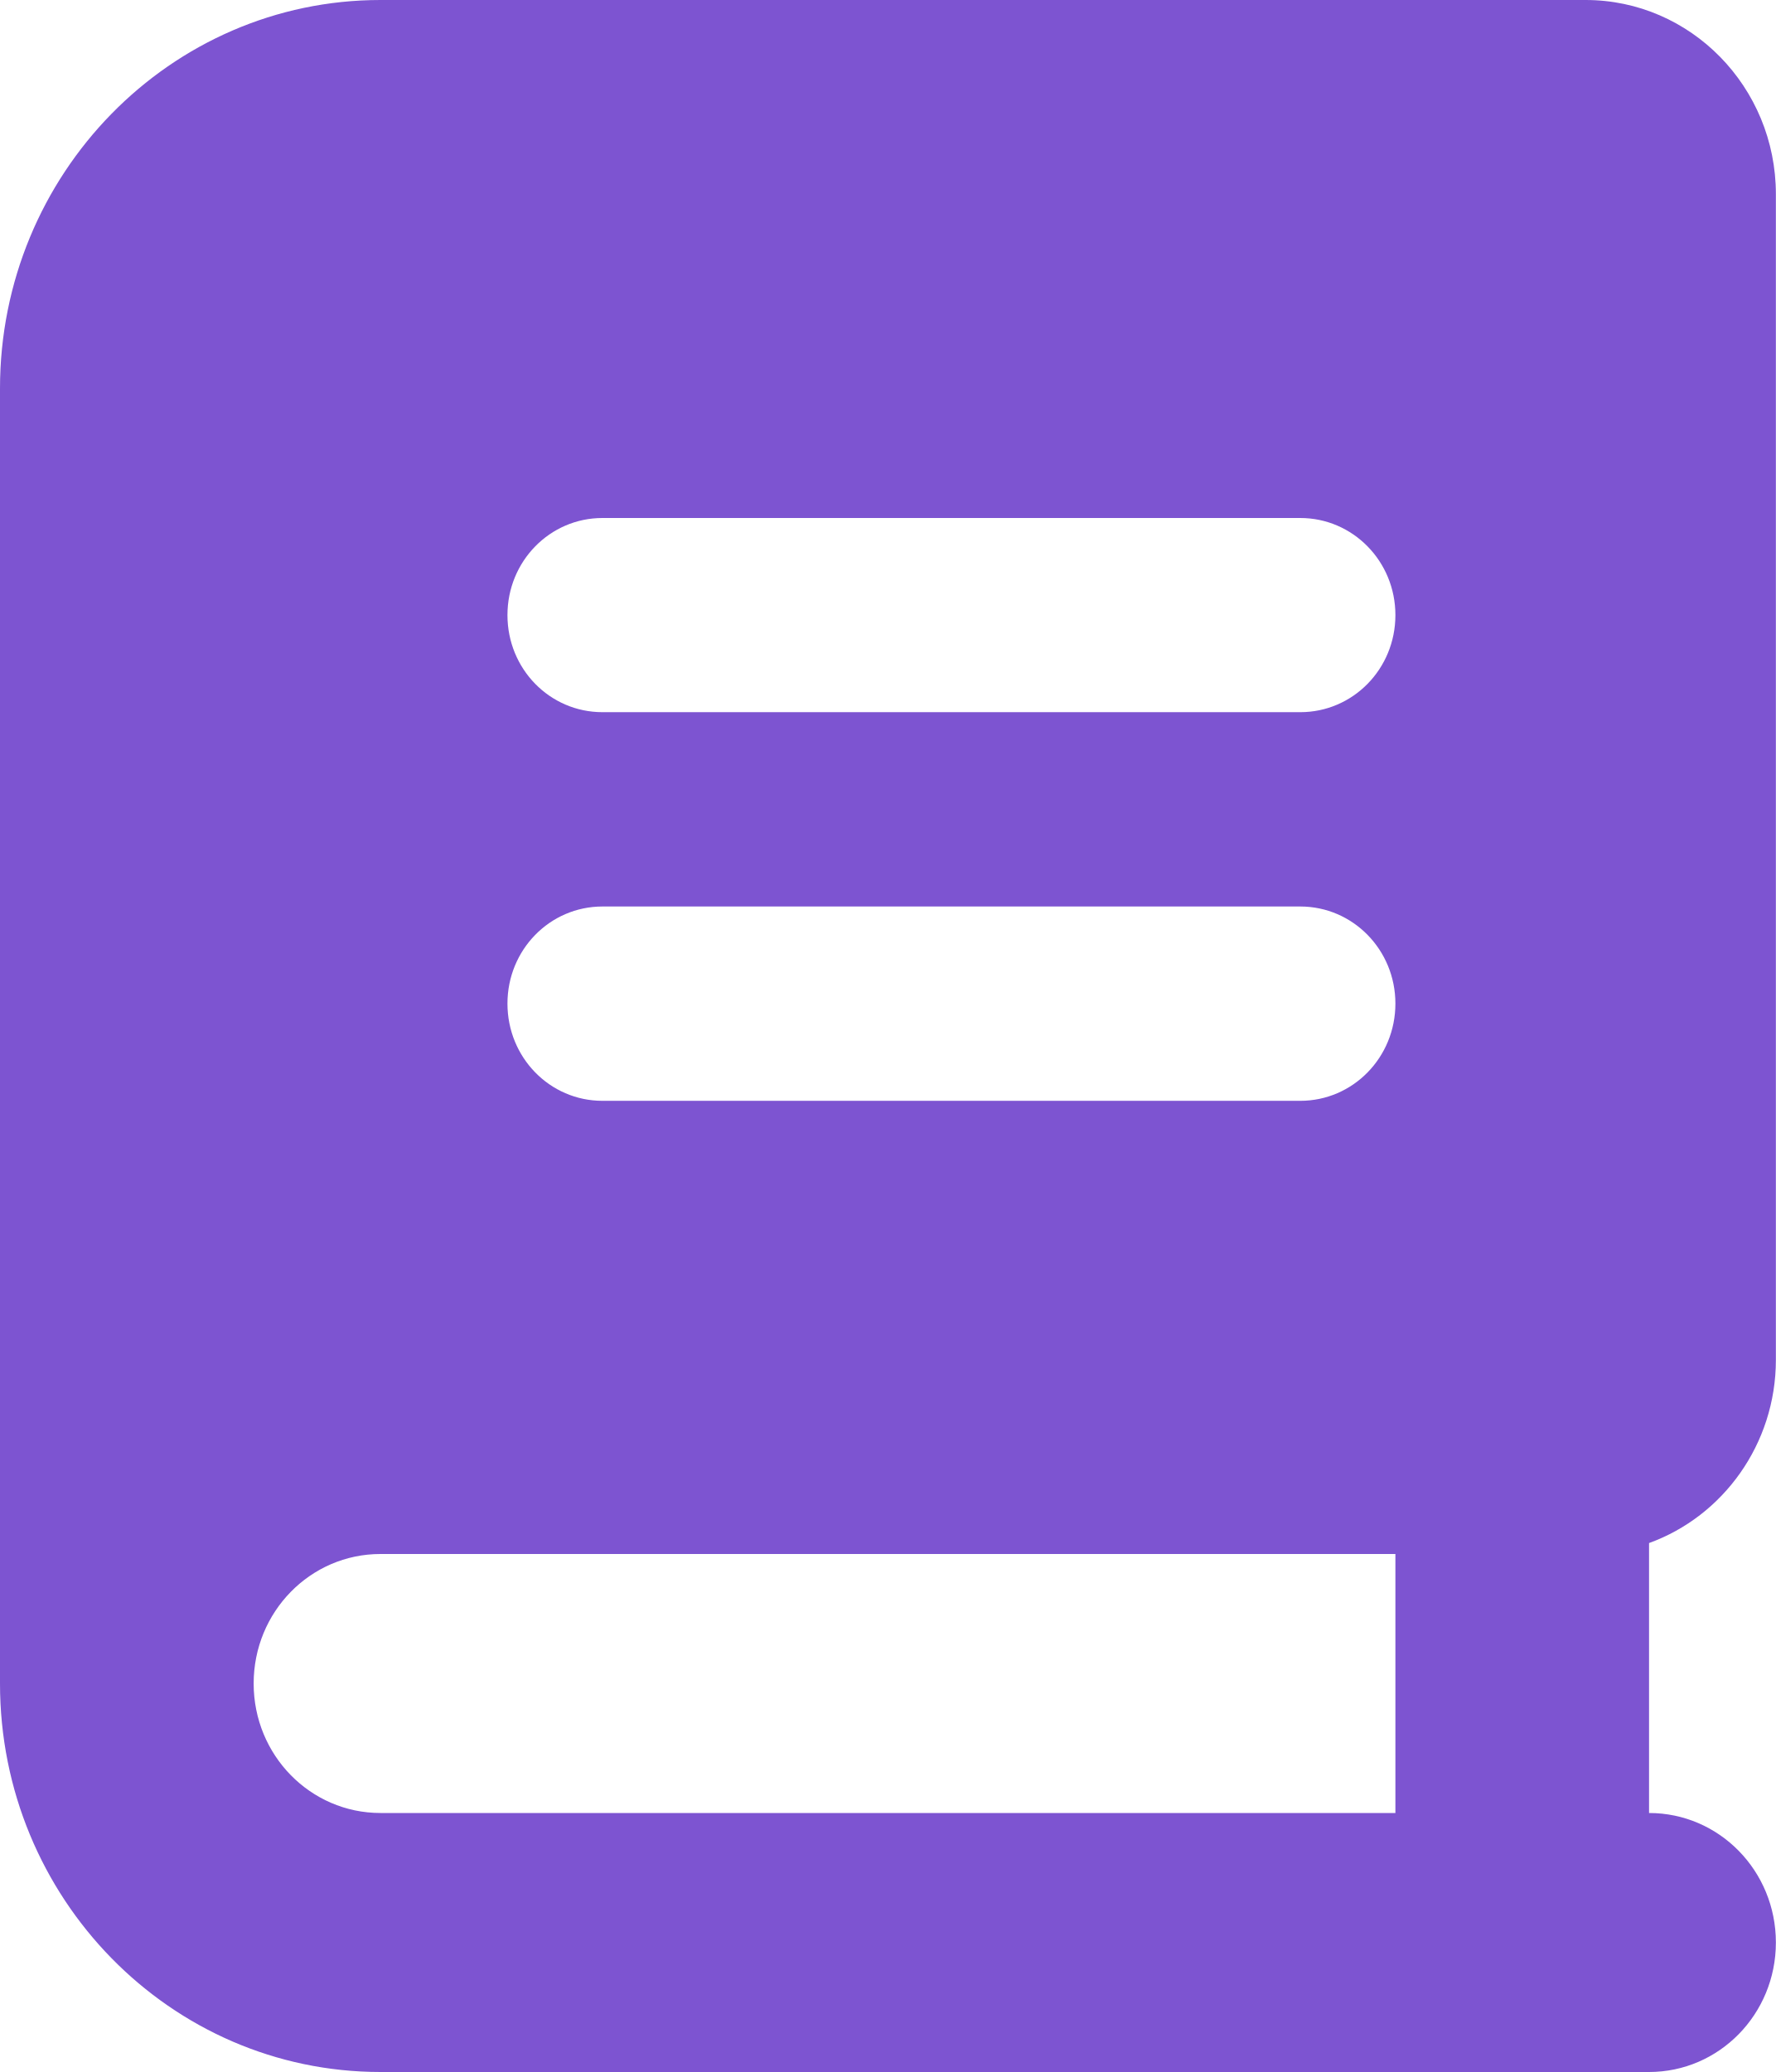
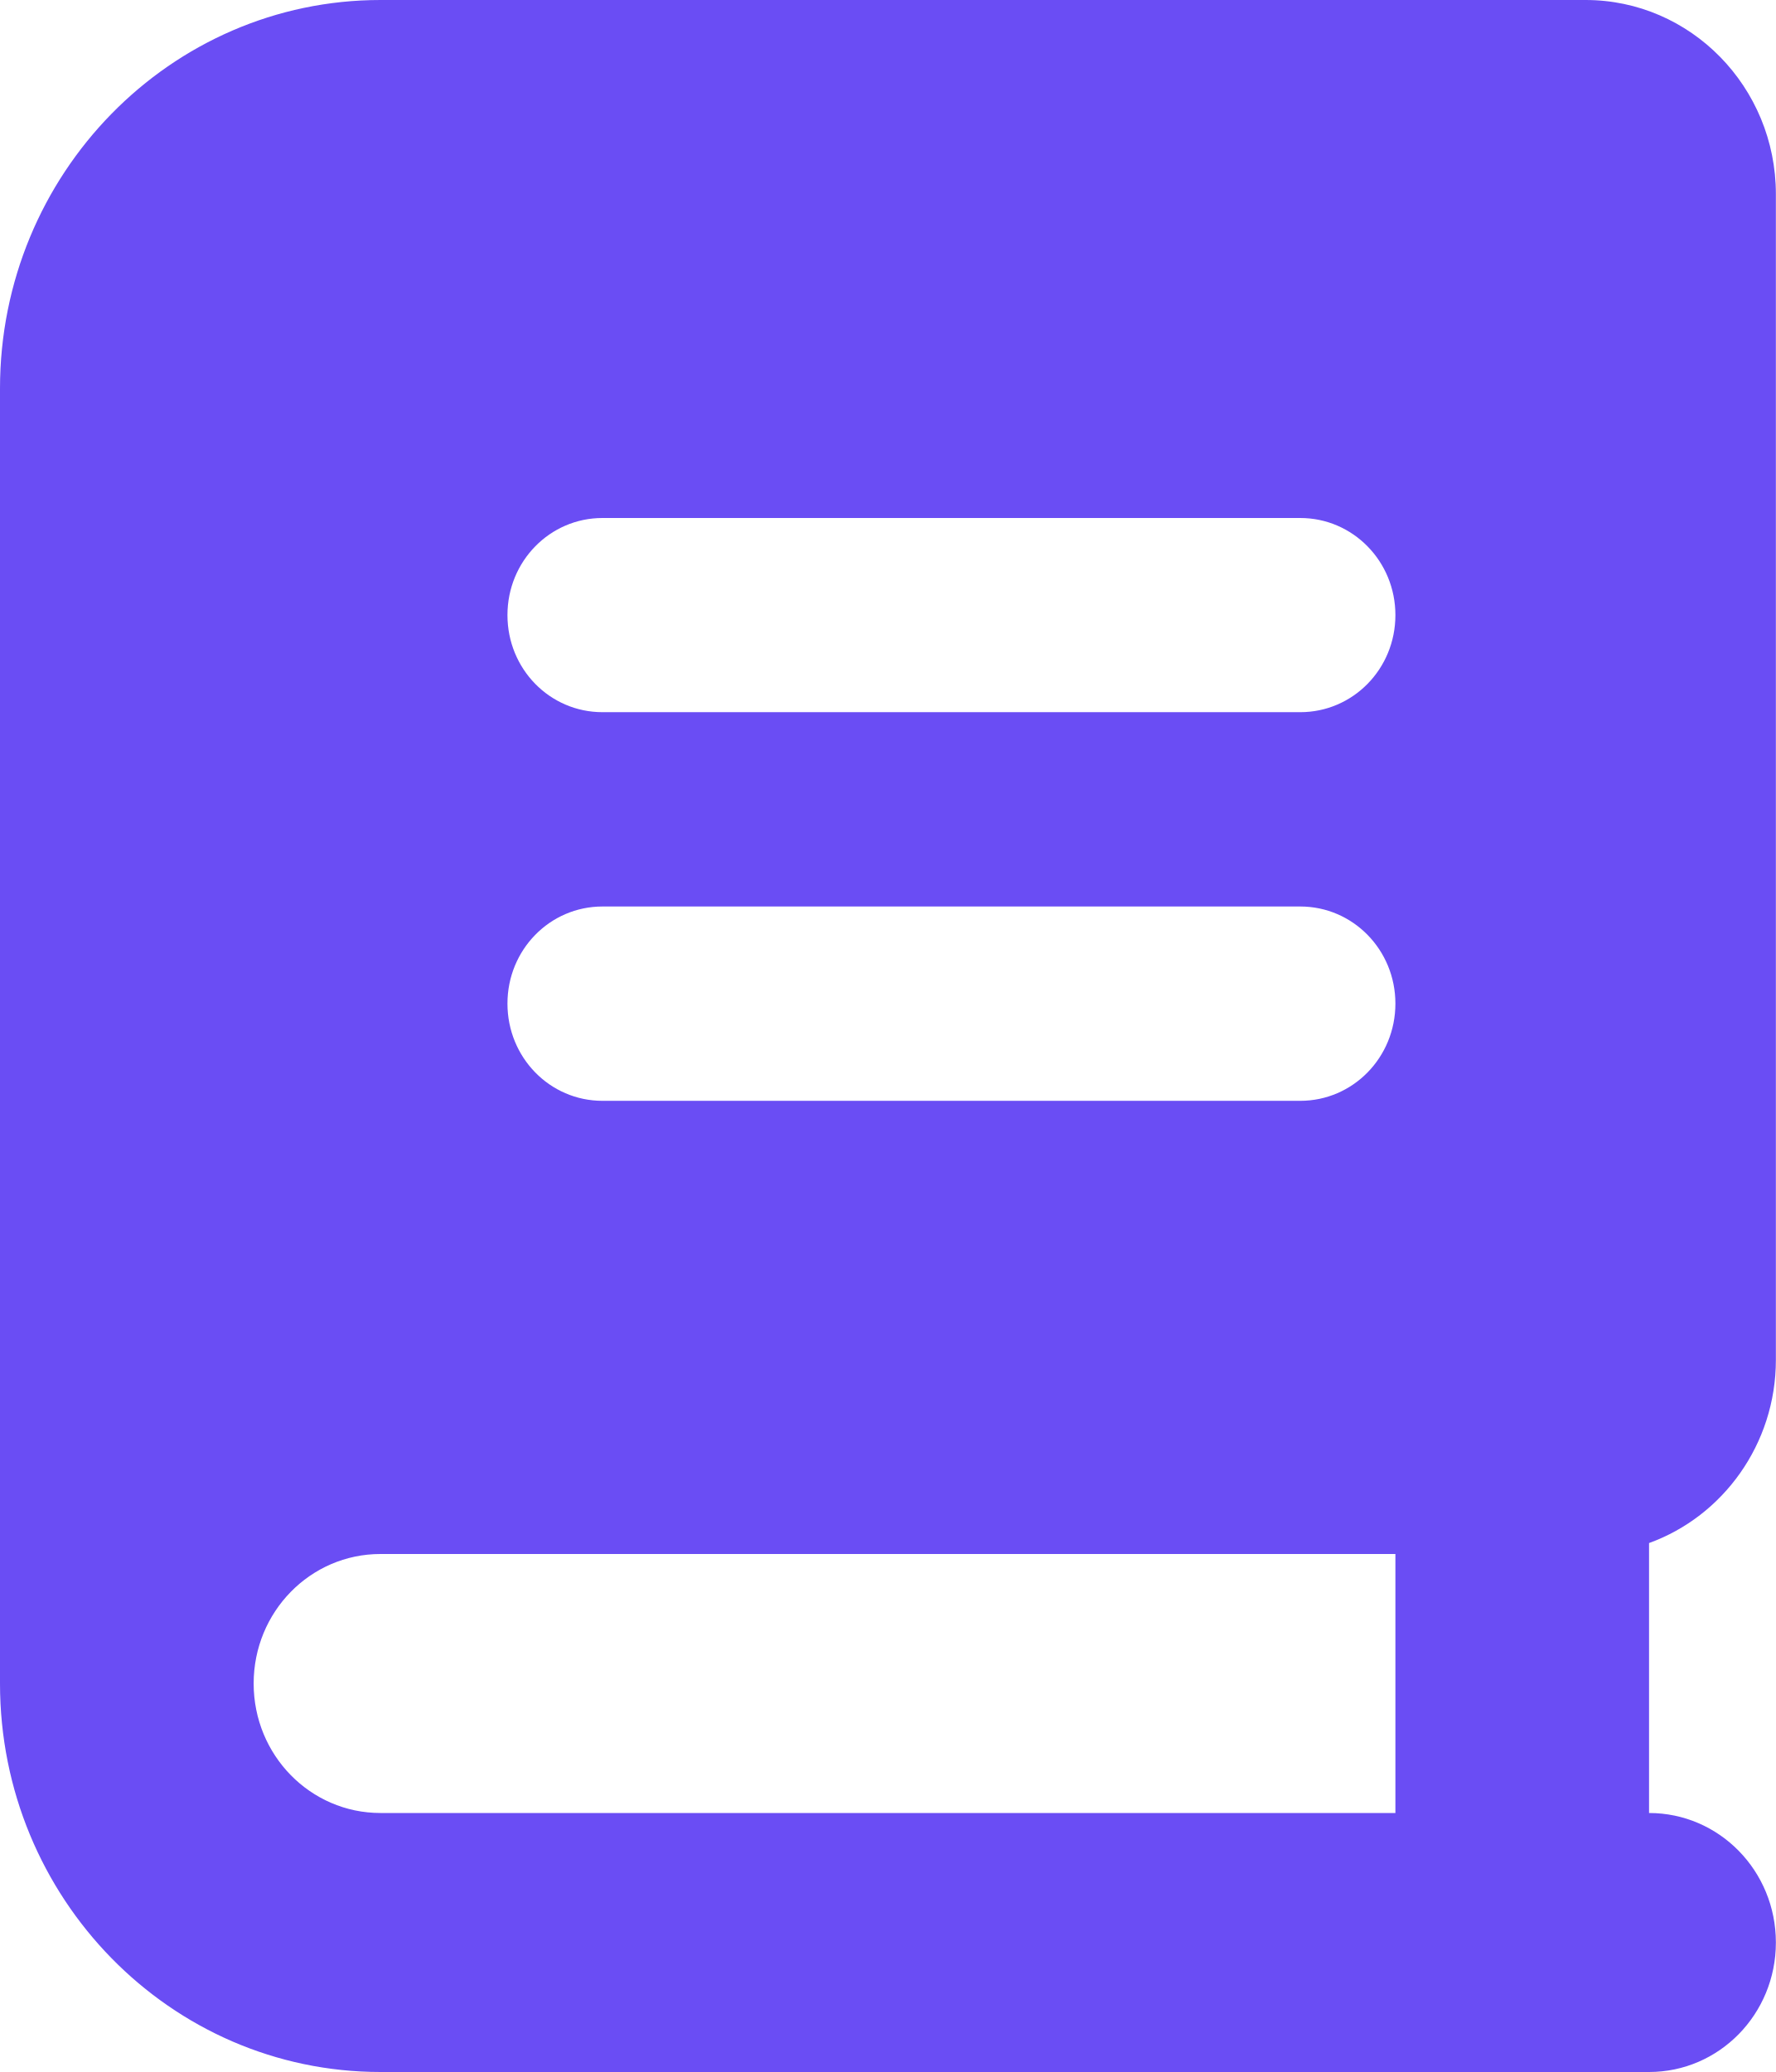
<svg xmlns="http://www.w3.org/2000/svg" width="12" height="14" viewBox="0 0 12 14" fill="none">
-   <path d="M10.286 14H2.571C1.152 14 0 12.824 0 11.375V2.625C0 1.176 1.152 0 2.571 0H10.714C11.424 0 12 0.588 12 1.312V9.188C12 9.759 11.641 10.246 11.143 10.426V12.25C11.617 12.25 12 12.641 12 13.125C12 13.609 11.617 14 11.143 14H10.286ZM2.571 10.5C2.097 10.5 1.714 10.891 1.714 11.375C1.714 11.859 2.097 12.25 2.571 12.25H9.429V10.5H2.571ZM3.429 4.156C3.429 4.52 3.715 4.812 4.071 4.812H8.786C9.142 4.812 9.429 4.52 9.429 4.156C9.429 3.793 9.142 3.5 8.786 3.5H4.071C3.715 3.5 3.429 3.793 3.429 4.156ZM4.071 6.125C3.715 6.125 3.429 6.418 3.429 6.781C3.429 7.145 3.715 7.438 4.071 7.438H8.786C9.142 7.438 9.429 7.145 9.429 6.781C9.429 6.418 9.142 6.125 8.786 6.125H4.071Z" fill="#7D54D1" />
+   <path d="M10.286 14H2.571C1.152 14 0 12.824 0 11.375V2.625C0 1.176 1.152 0 2.571 0H10.714C11.424 0 12 0.588 12 1.312V9.188C12 9.759 11.641 10.246 11.143 10.426V12.25C11.617 12.25 12 12.641 12 13.125C12 13.609 11.617 14 11.143 14H10.286ZM2.571 10.5C2.097 10.5 1.714 10.891 1.714 11.375C1.714 11.859 2.097 12.25 2.571 12.25H9.429V10.5H2.571ZM3.429 4.156C3.429 4.52 3.715 4.812 4.071 4.812H8.786C9.142 4.812 9.429 4.52 9.429 4.156C9.429 3.793 9.142 3.5 8.786 3.5H4.071C3.715 3.5 3.429 3.793 3.429 4.156ZM4.071 6.125C3.715 6.125 3.429 6.418 3.429 6.781C3.429 7.145 3.715 7.438 4.071 7.438H8.786C9.142 7.438 9.429 7.145 9.429 6.781C9.429 6.418 9.142 6.125 8.786 6.125H4.071Z" fill="#6A4DF4" />
</svg>
